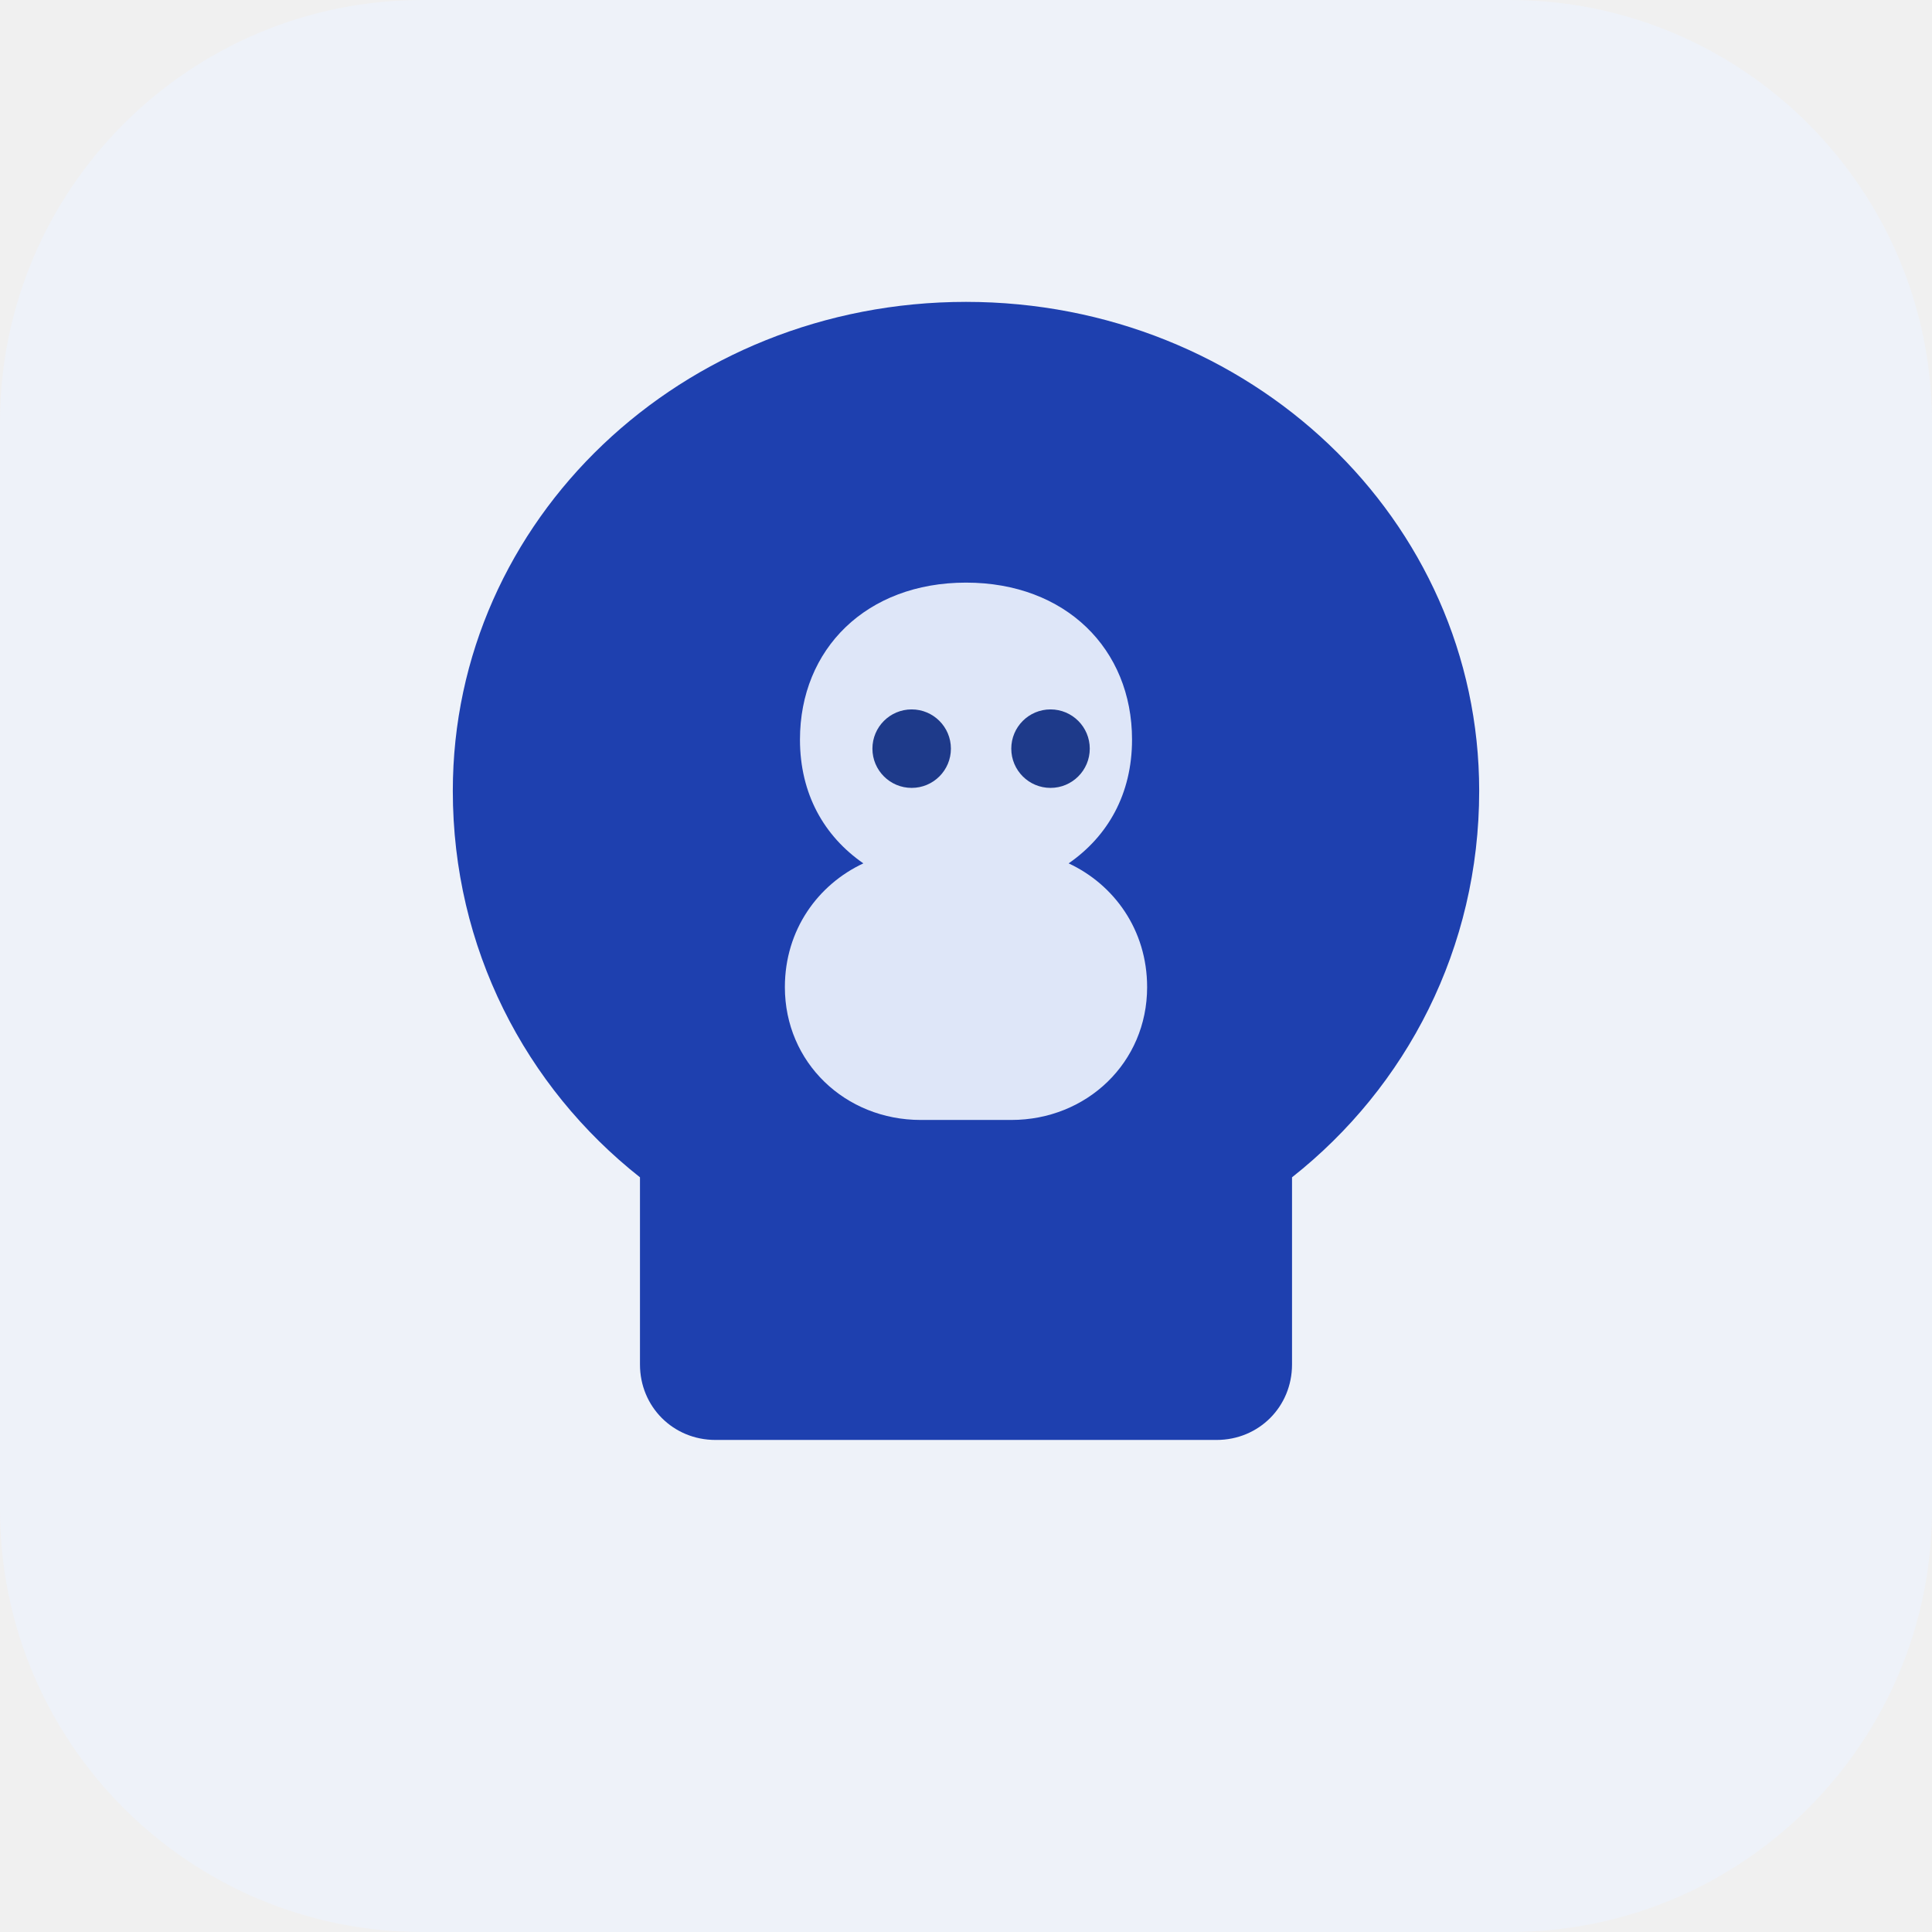
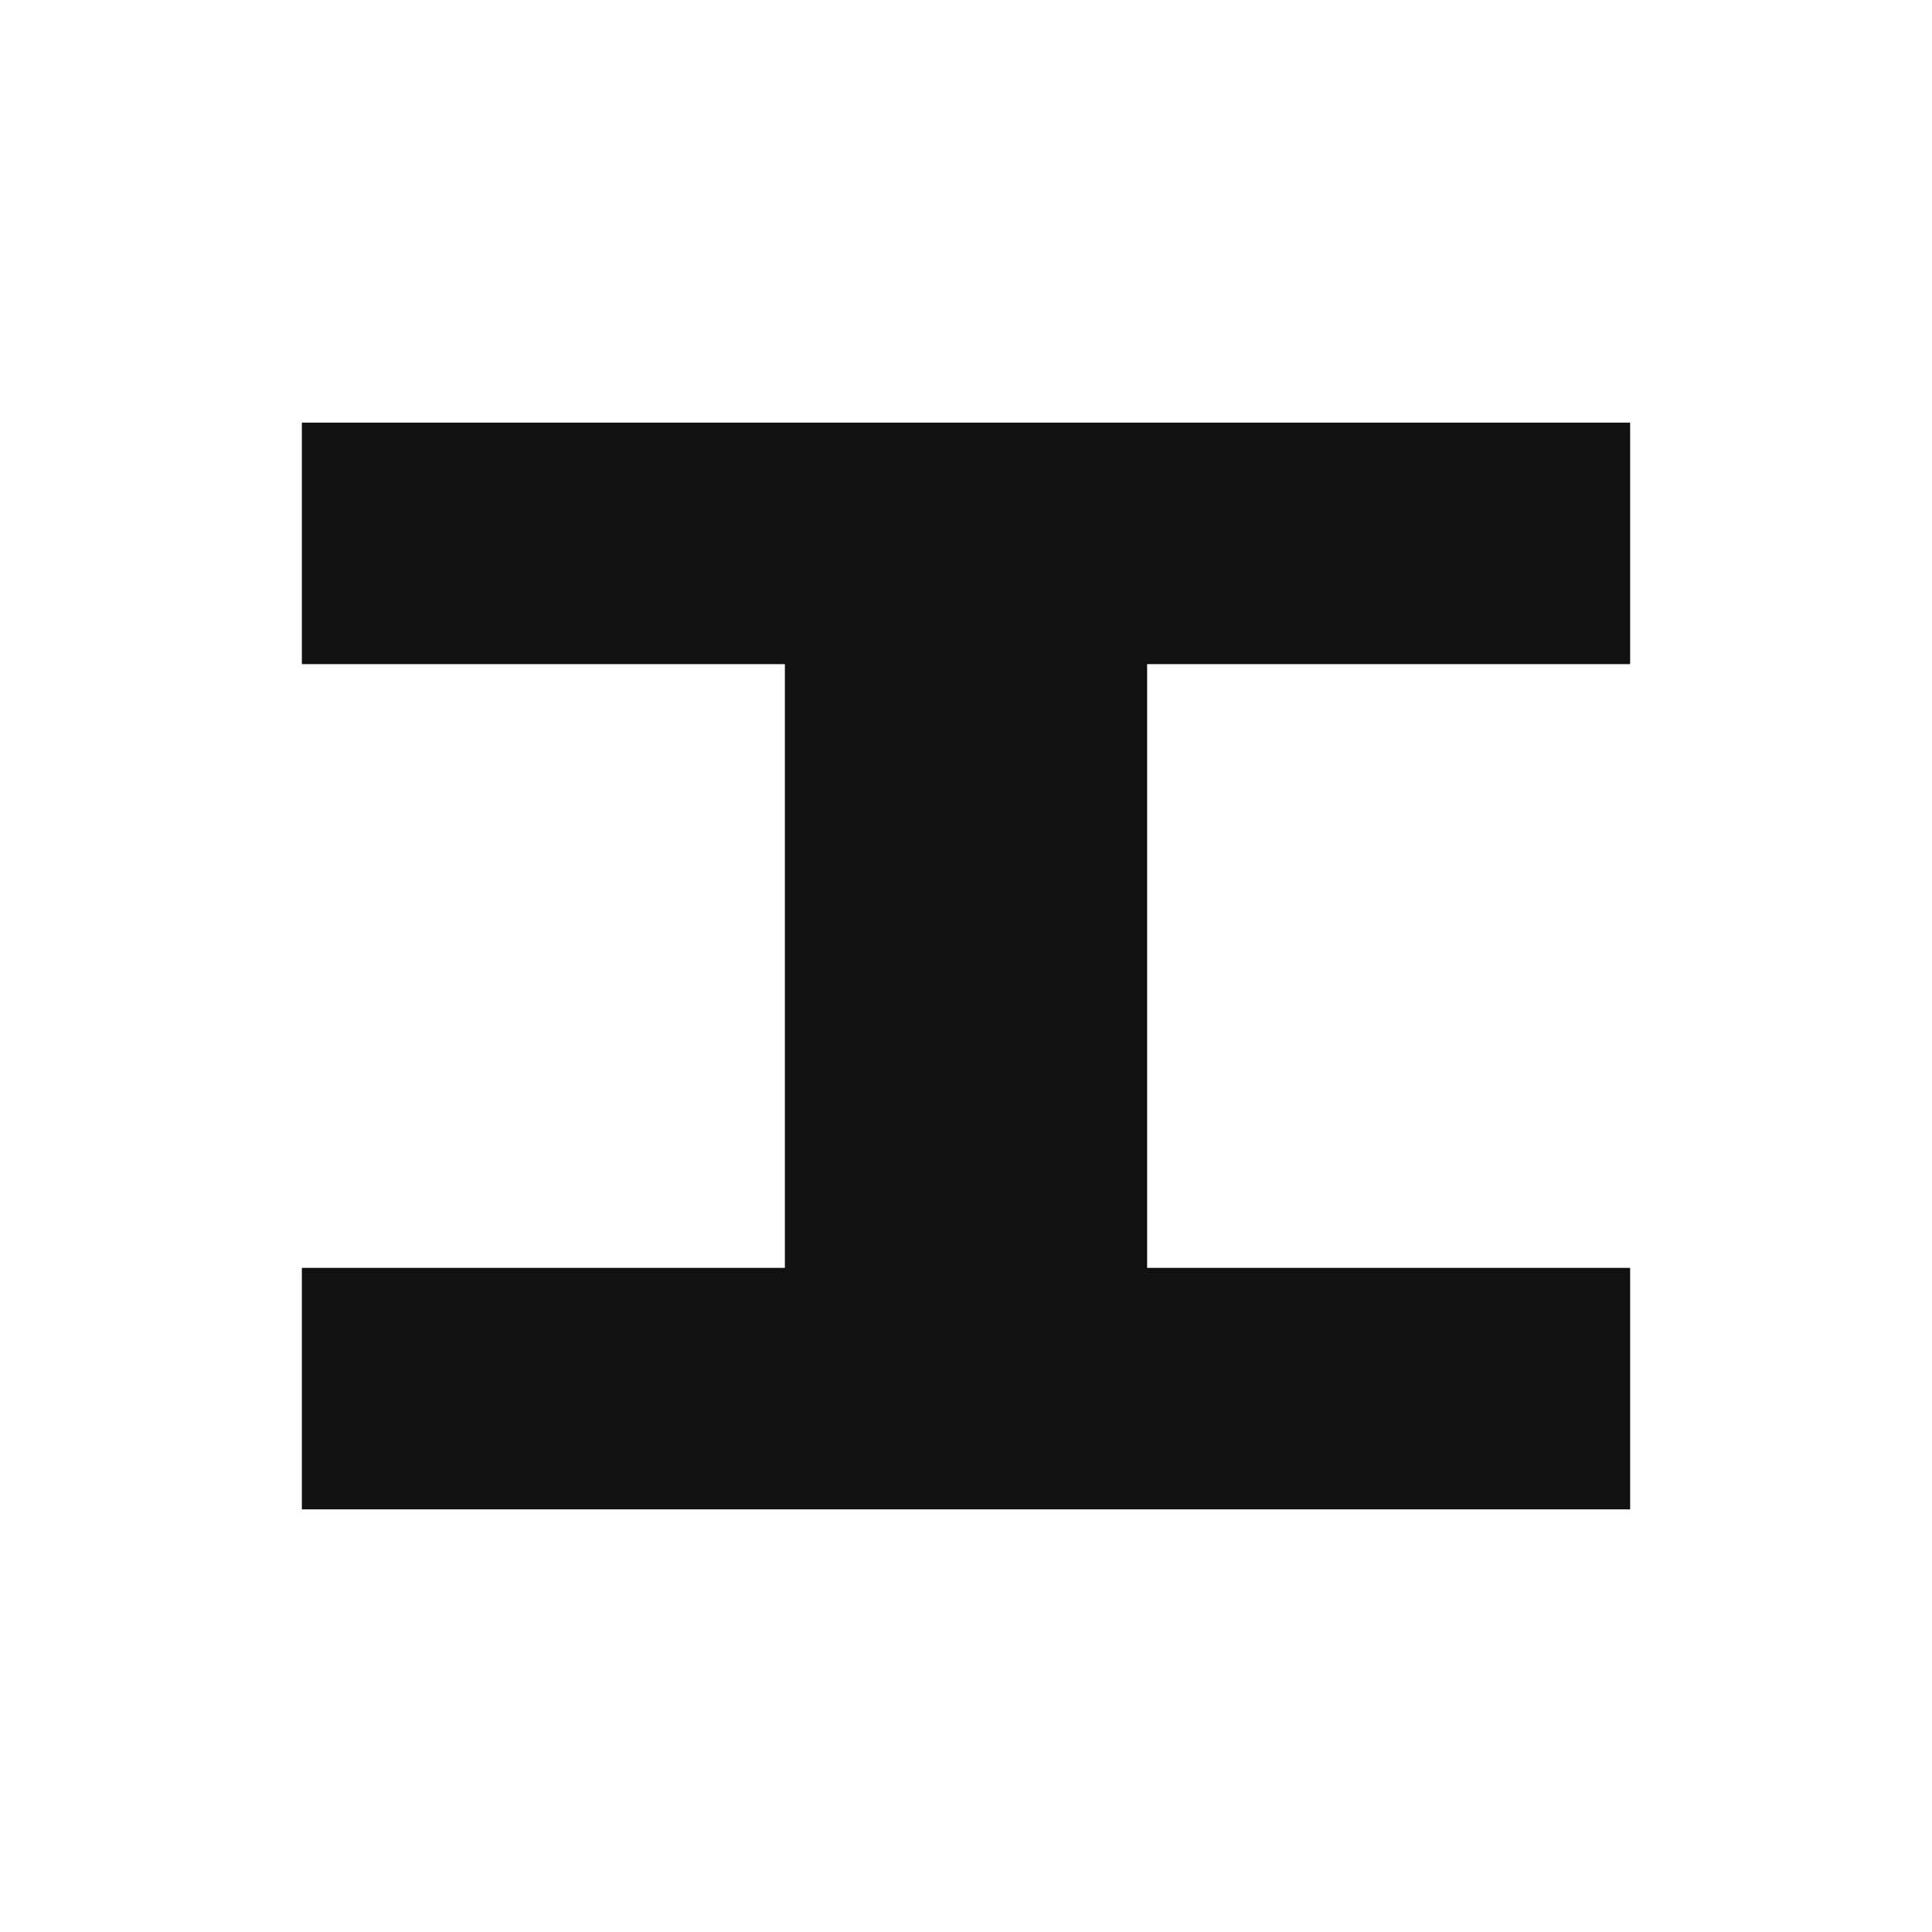
- <svg xmlns="http://www.w3.org/2000/svg" viewBox="0 0 64 64" fill="none">
-   <rect width="64" height="64" rx="14" fill="#eef2f9" />
-   <path d="M32 10c-9.4 0-17 7.2-17 16.2 0 5.2 2.4 9.8 6.2 12.8v6.2c0 1.4 1.1 2.5 2.5 2.5h16.6c1.4 0 2.5-1.1 2.5-2.5v-6.2c3.8-3 6.2-7.6 6.2-12.8C49 17.2 41.4 10 32 10z" fill="#1e40af" />
-   <path d="M26.5 24.5c0-3 2.2-5.2 5.5-5.2s5.5 2.2 5.5 5.2c0 1.8-.8 3.2-2.1 4.1 1.5.7 2.6 2.2 2.6 4.1 0 2.5-2 4.4-4.5 4.4h-3c-2.5 0-4.5-1.9-4.5-4.4 0-1.9 1.1-3.4 2.6-4.1-1.3-.9-2.1-2.3-2.1-4.1z" fill="#e8eefc" opacity="0.95" />
-   <circle cx="30.2" cy="24.8" r="1.3" fill="#1e3a8a" />
-   <circle cx="34.8" cy="24.8" r="1.3" fill="#1e3a8a" />
+ <svg xmlns="http://www.w3.org/2000/svg" viewBox="0 0 64 64" role="img" aria-label="Metaalhandel">
+   <rect width="64" height="64" fill="#ffffff" />
+   <path fill="#111111" d="M10 14h44v8H38v20h16v8H10v-8h16V22H10z" />
</svg>
